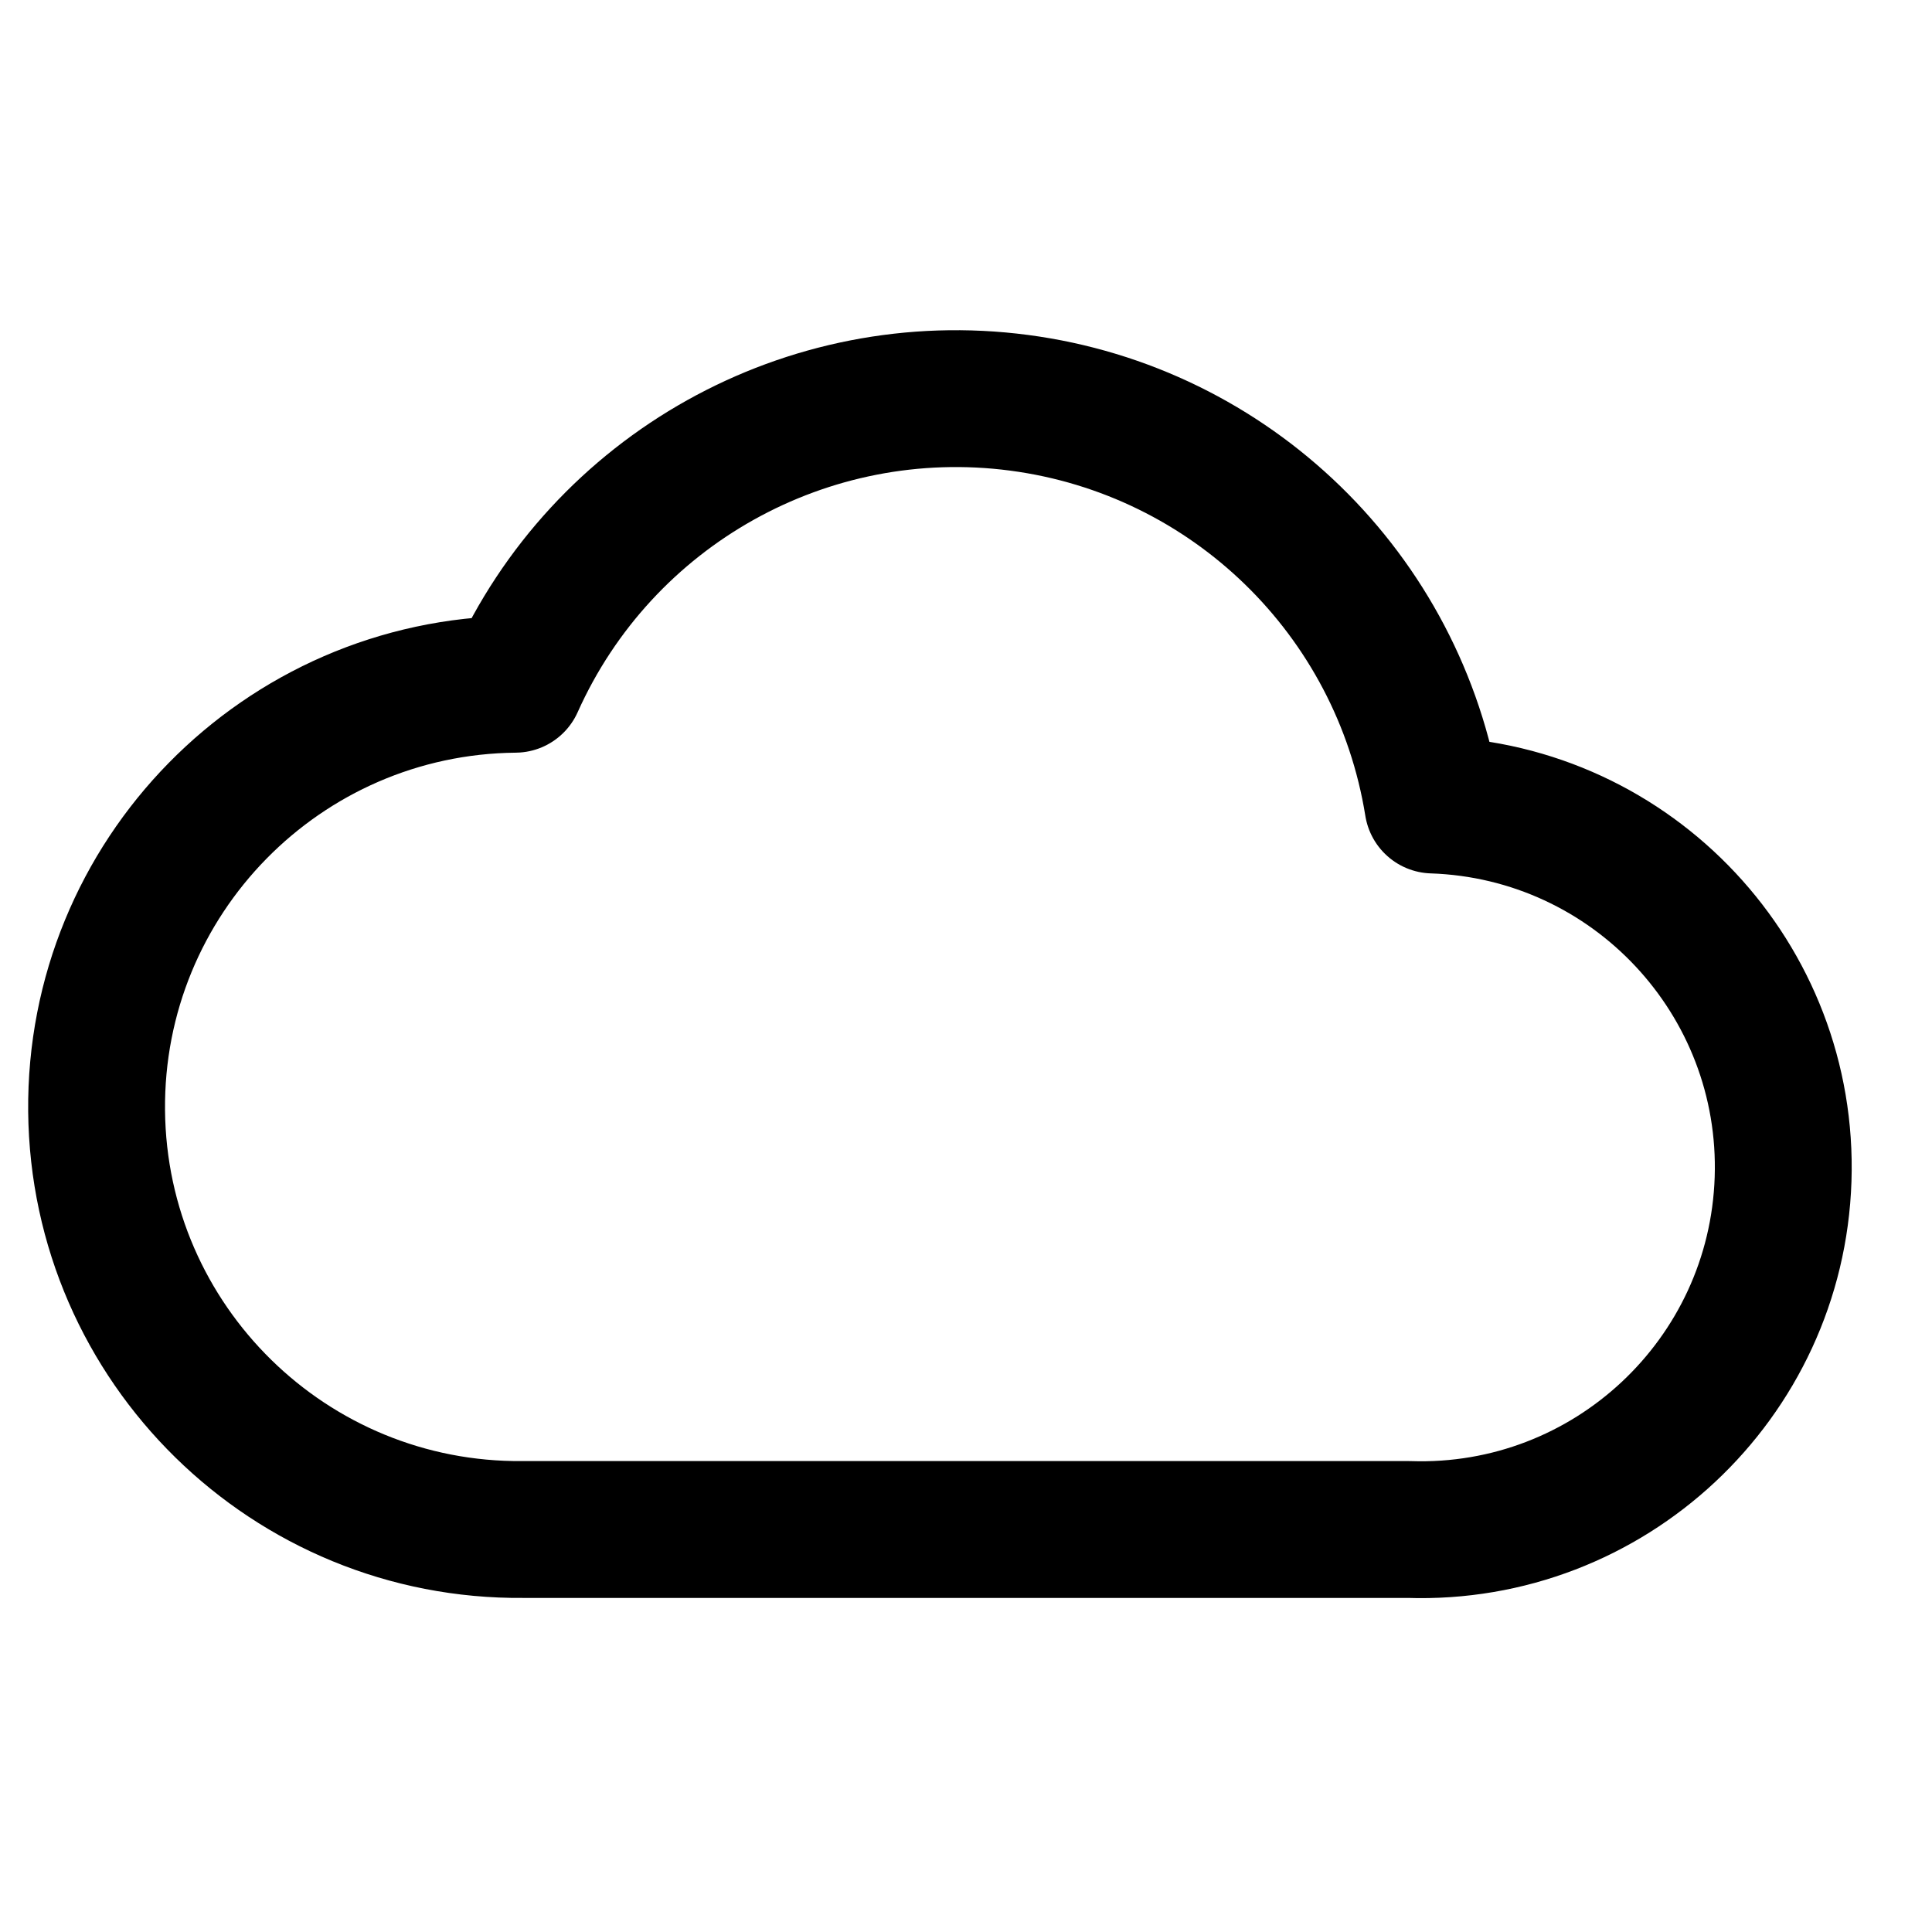
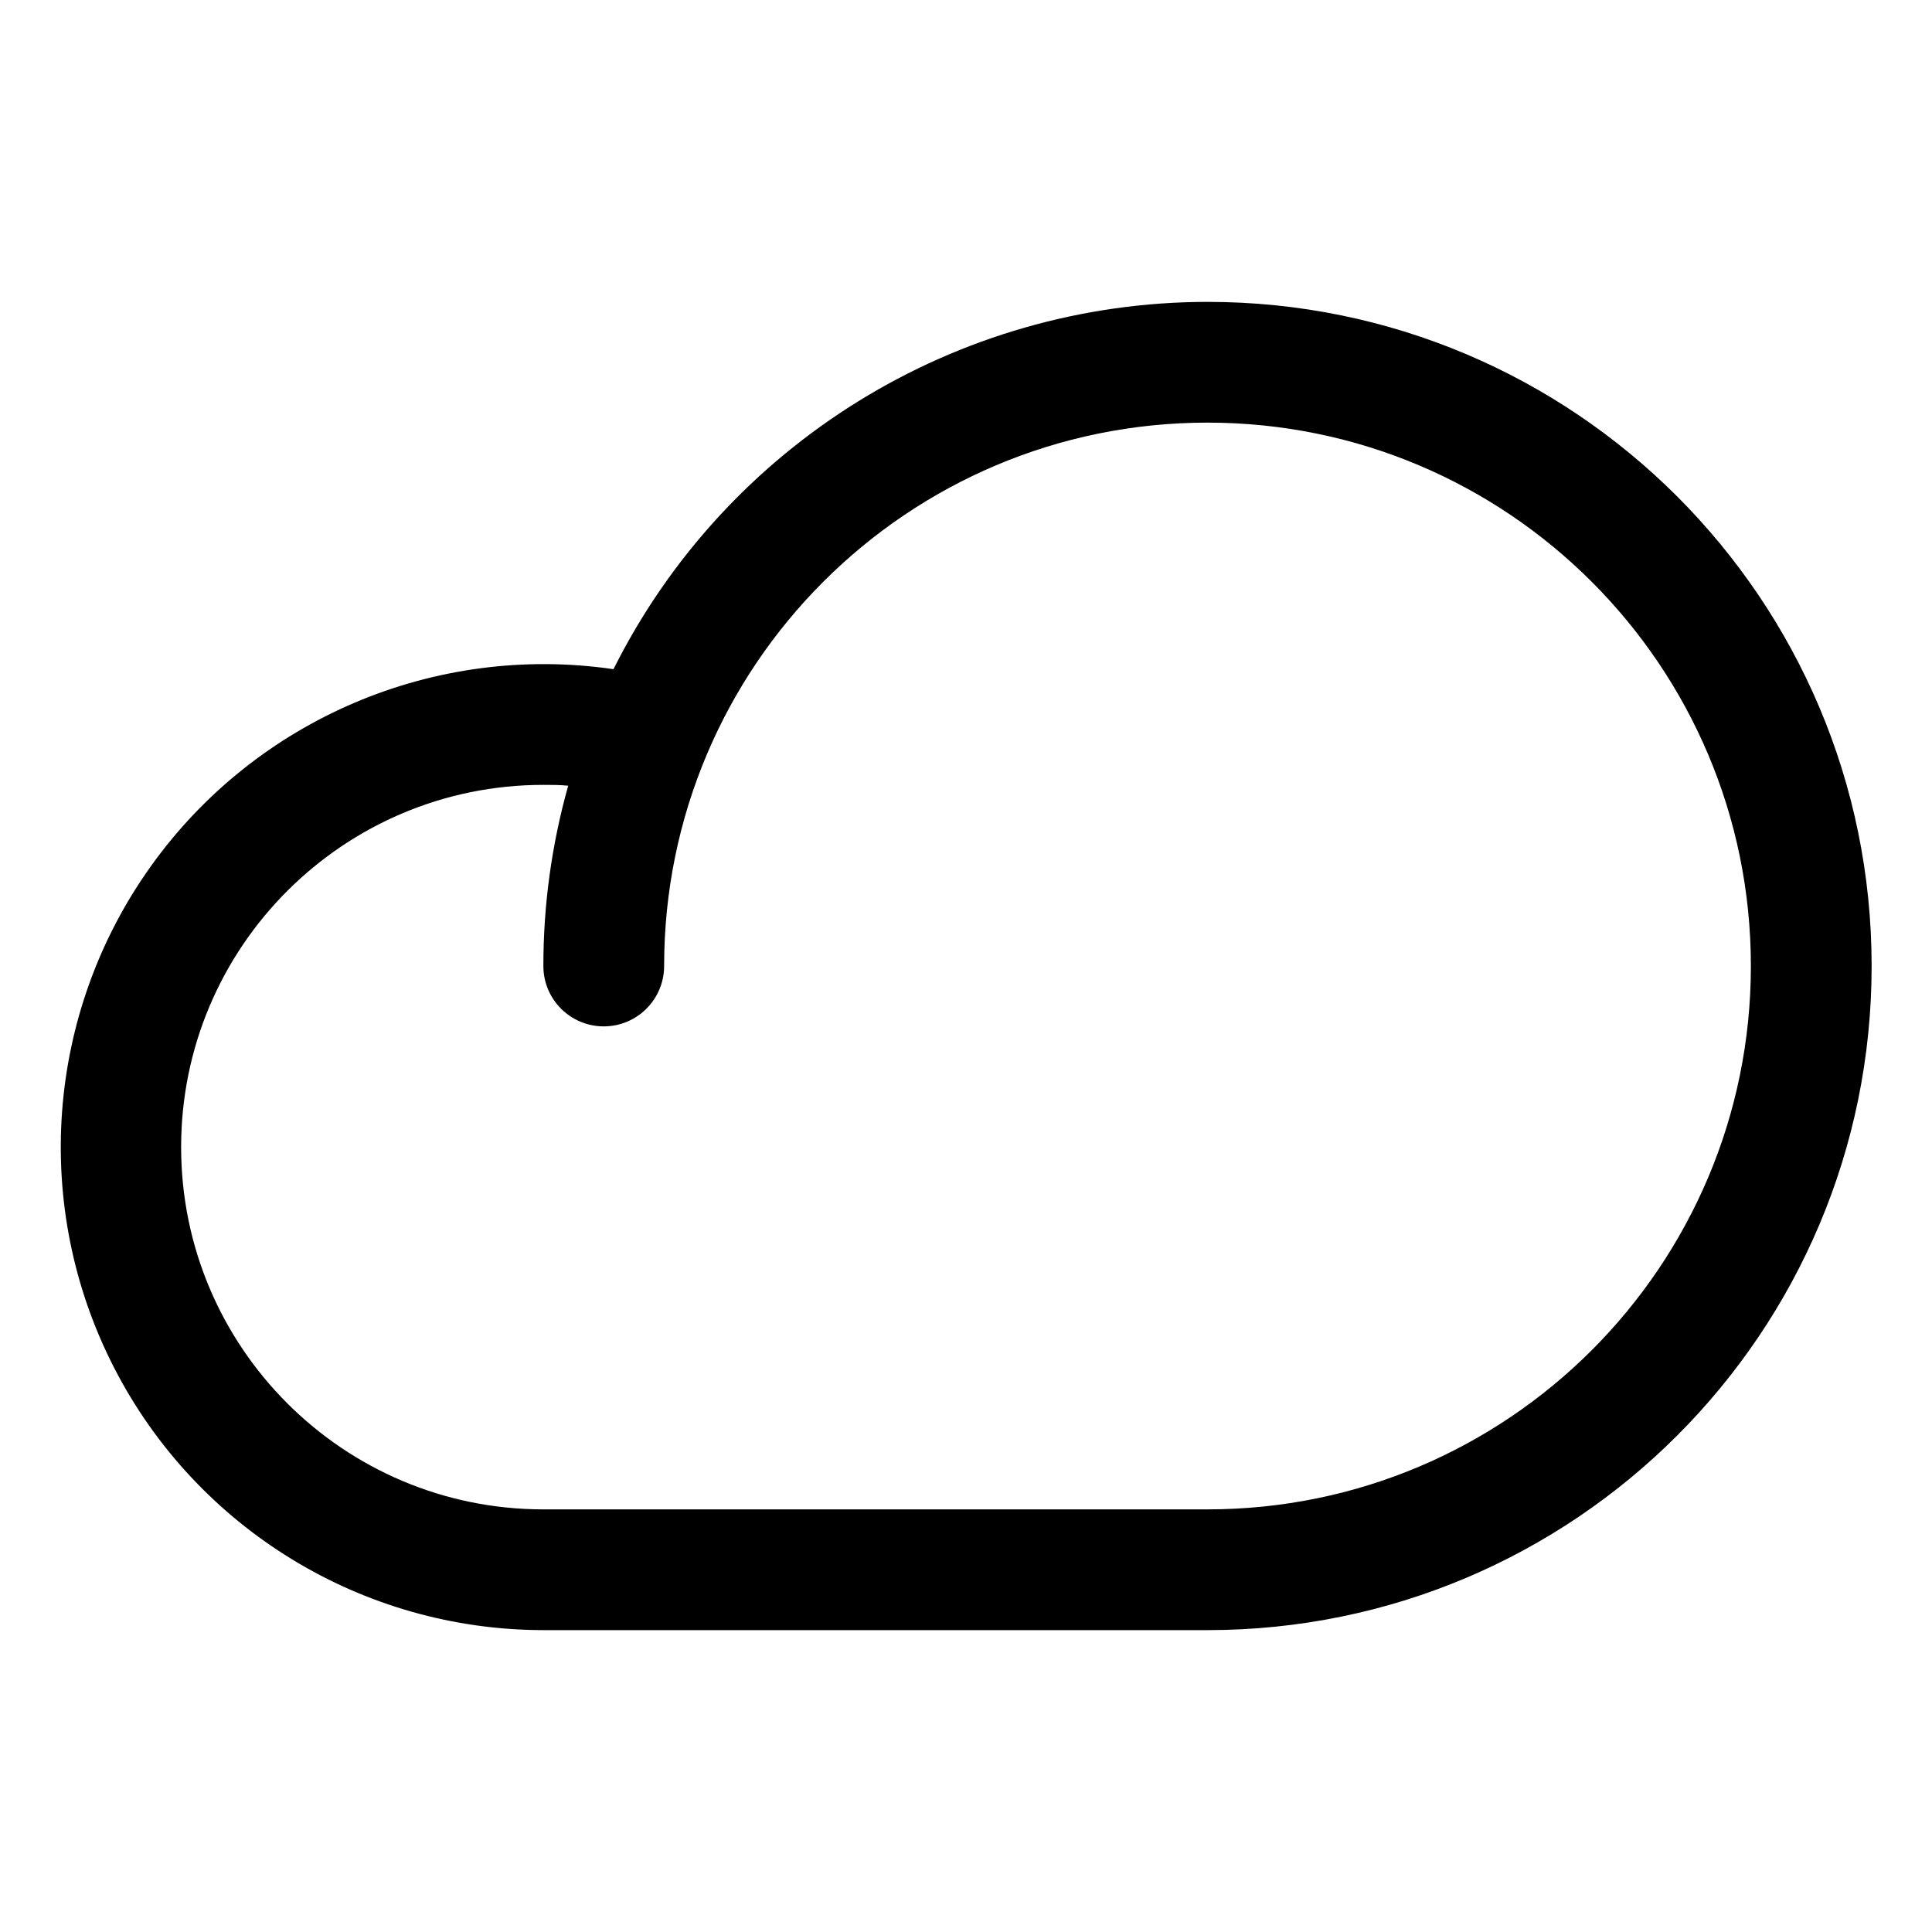
- <svg xmlns="http://www.w3.org/2000/svg" width="24" height="24" viewBox="0 0 24 24" fill="none" stroke="#000000" stroke-width="1.7" stroke-linecap="round" stroke-linejoin="round">
-   <path d="M17.5 19a4.5 4.5 0 0 0 .3-9 6 6 0 0 0-11.4-1.5A4 4 0 0 0 6.5 19Z" />
+ <svg xmlns="http://www.w3.org/2000/svg" width="24" height="24" viewBox="0 0 256 256" fill="#000000">
+   <path d="M160,40A88.09,88.09,0,0,0,81.29,88.67,64,64,0,1,0,72,216h88a88,88,0,0,0,0-176Zm0,160H72a48,48,0,0,1,0-96c1.1,0,2.2,0,3.29.11A88,88,0,0,0,72,128a8,8,0,0,0,16,0,72,72,0,1,1,72,72Z" />
</svg>
